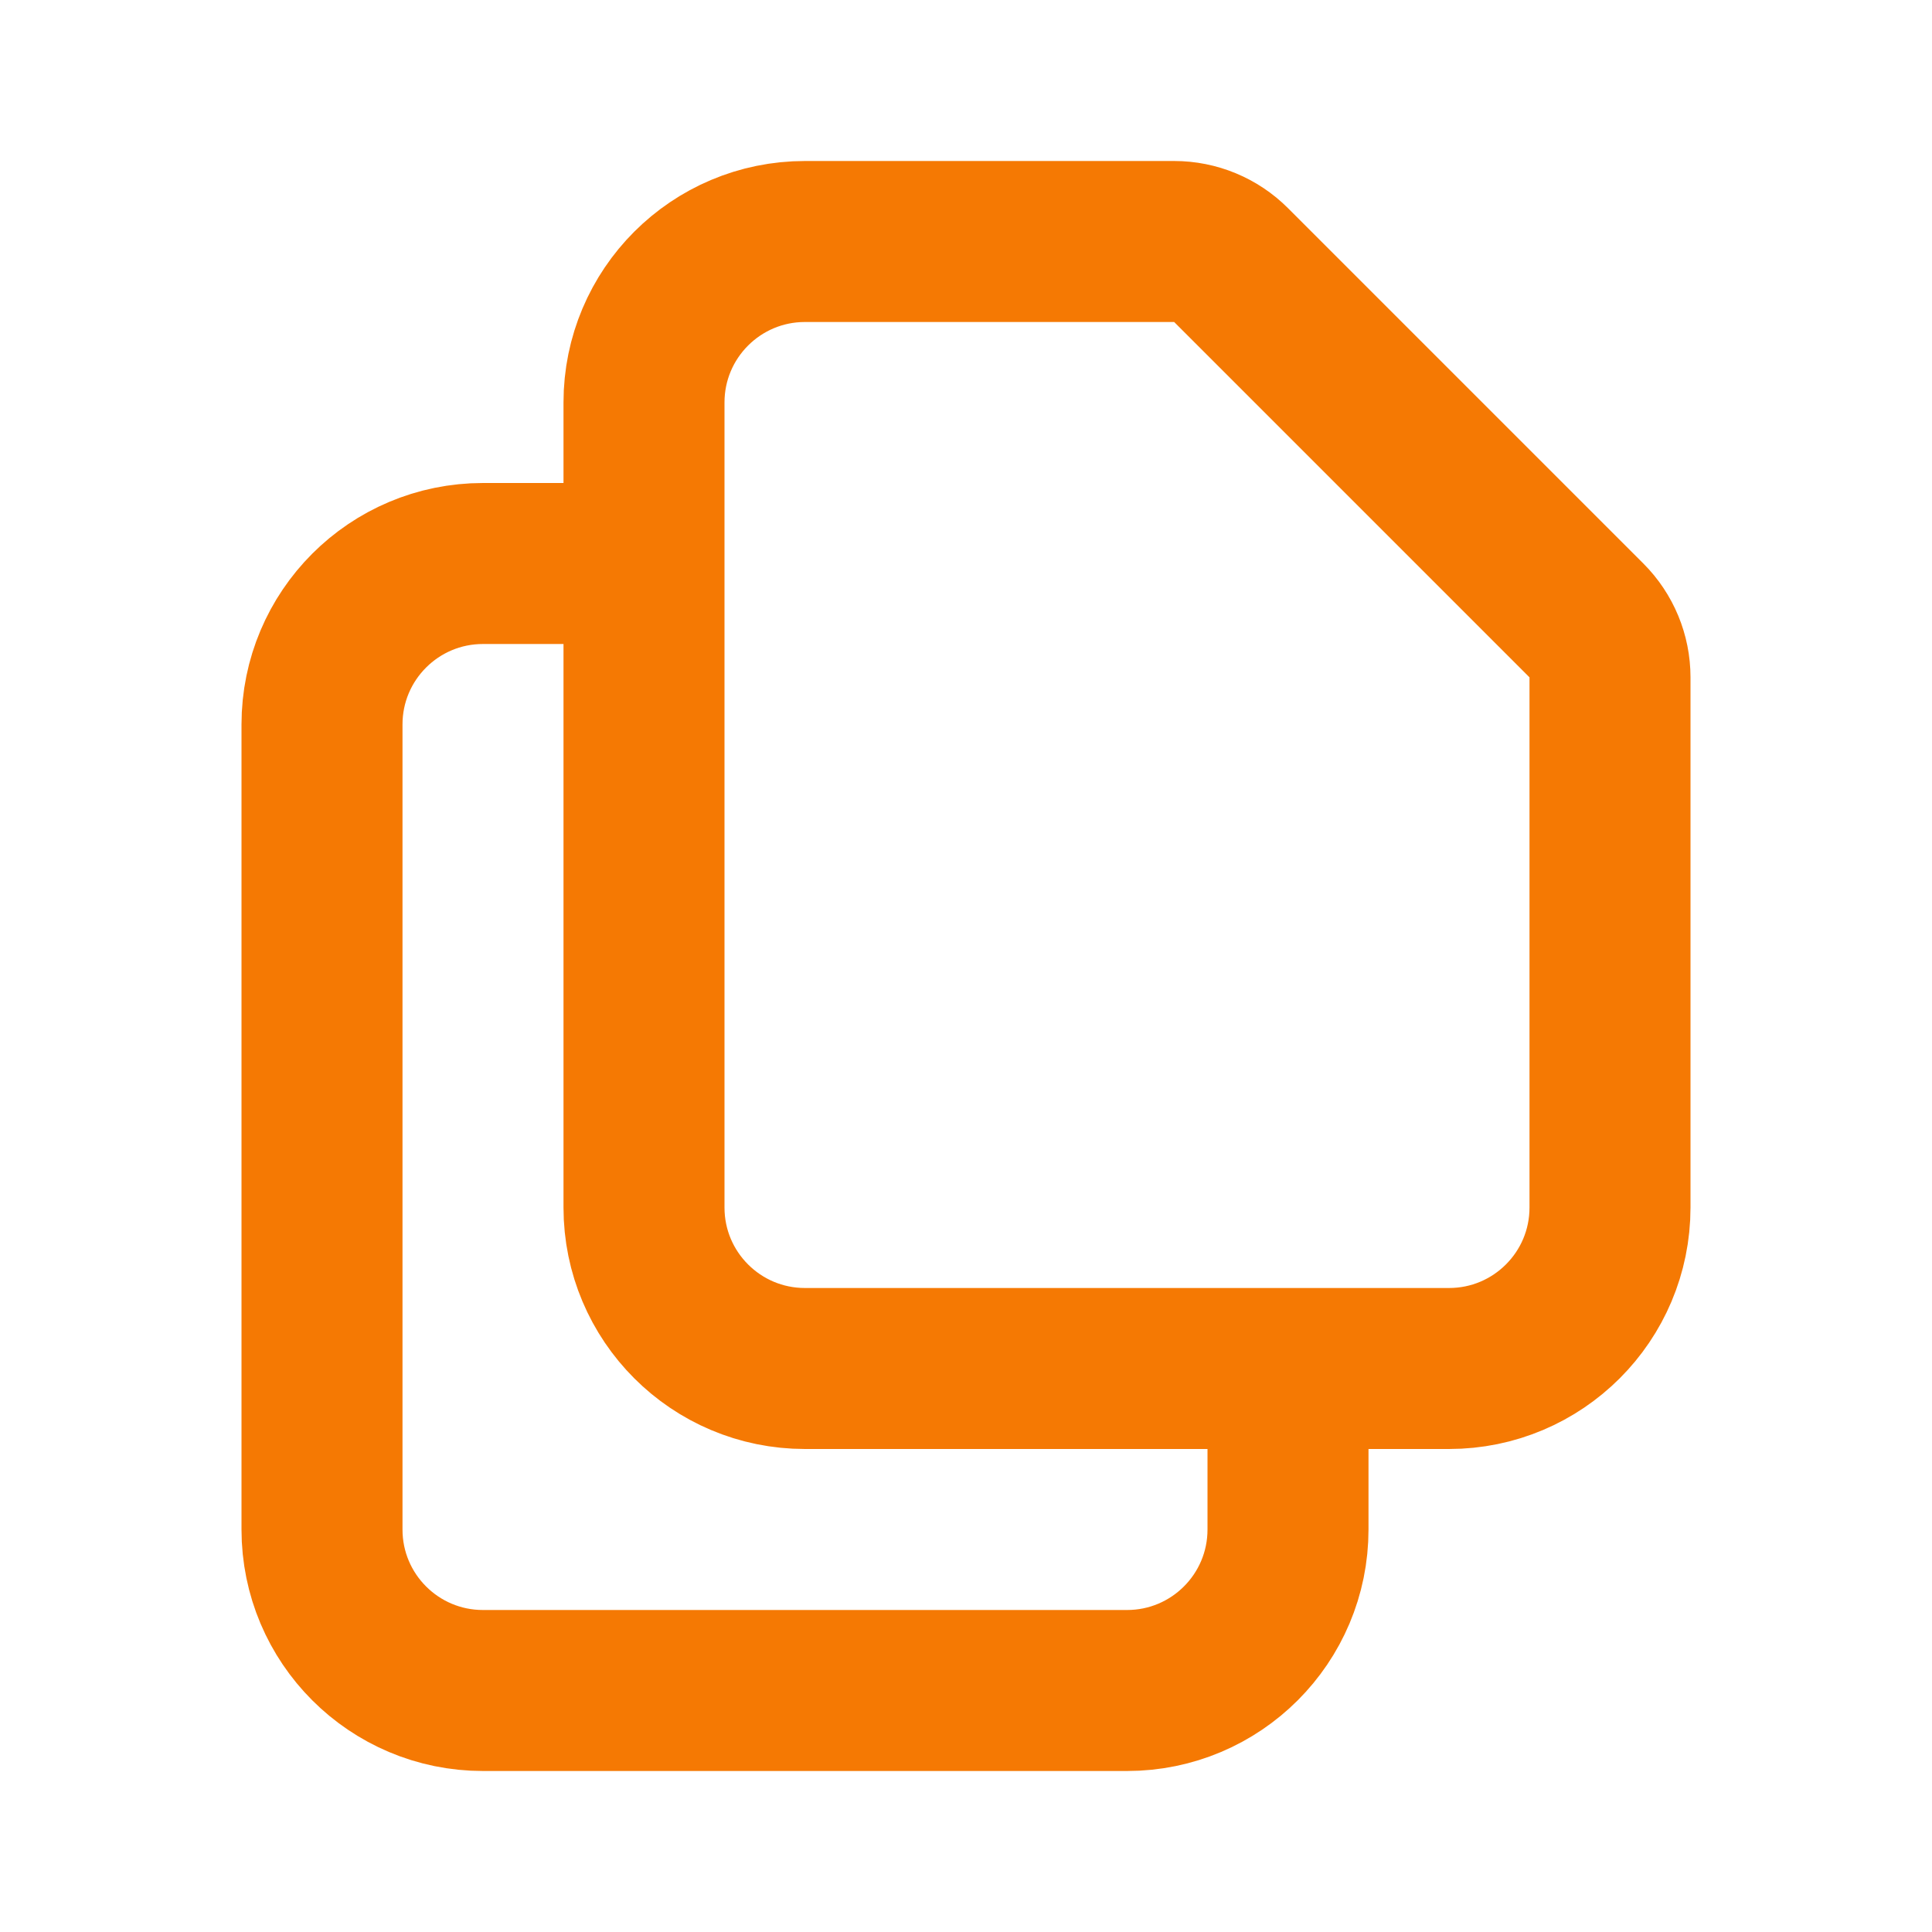
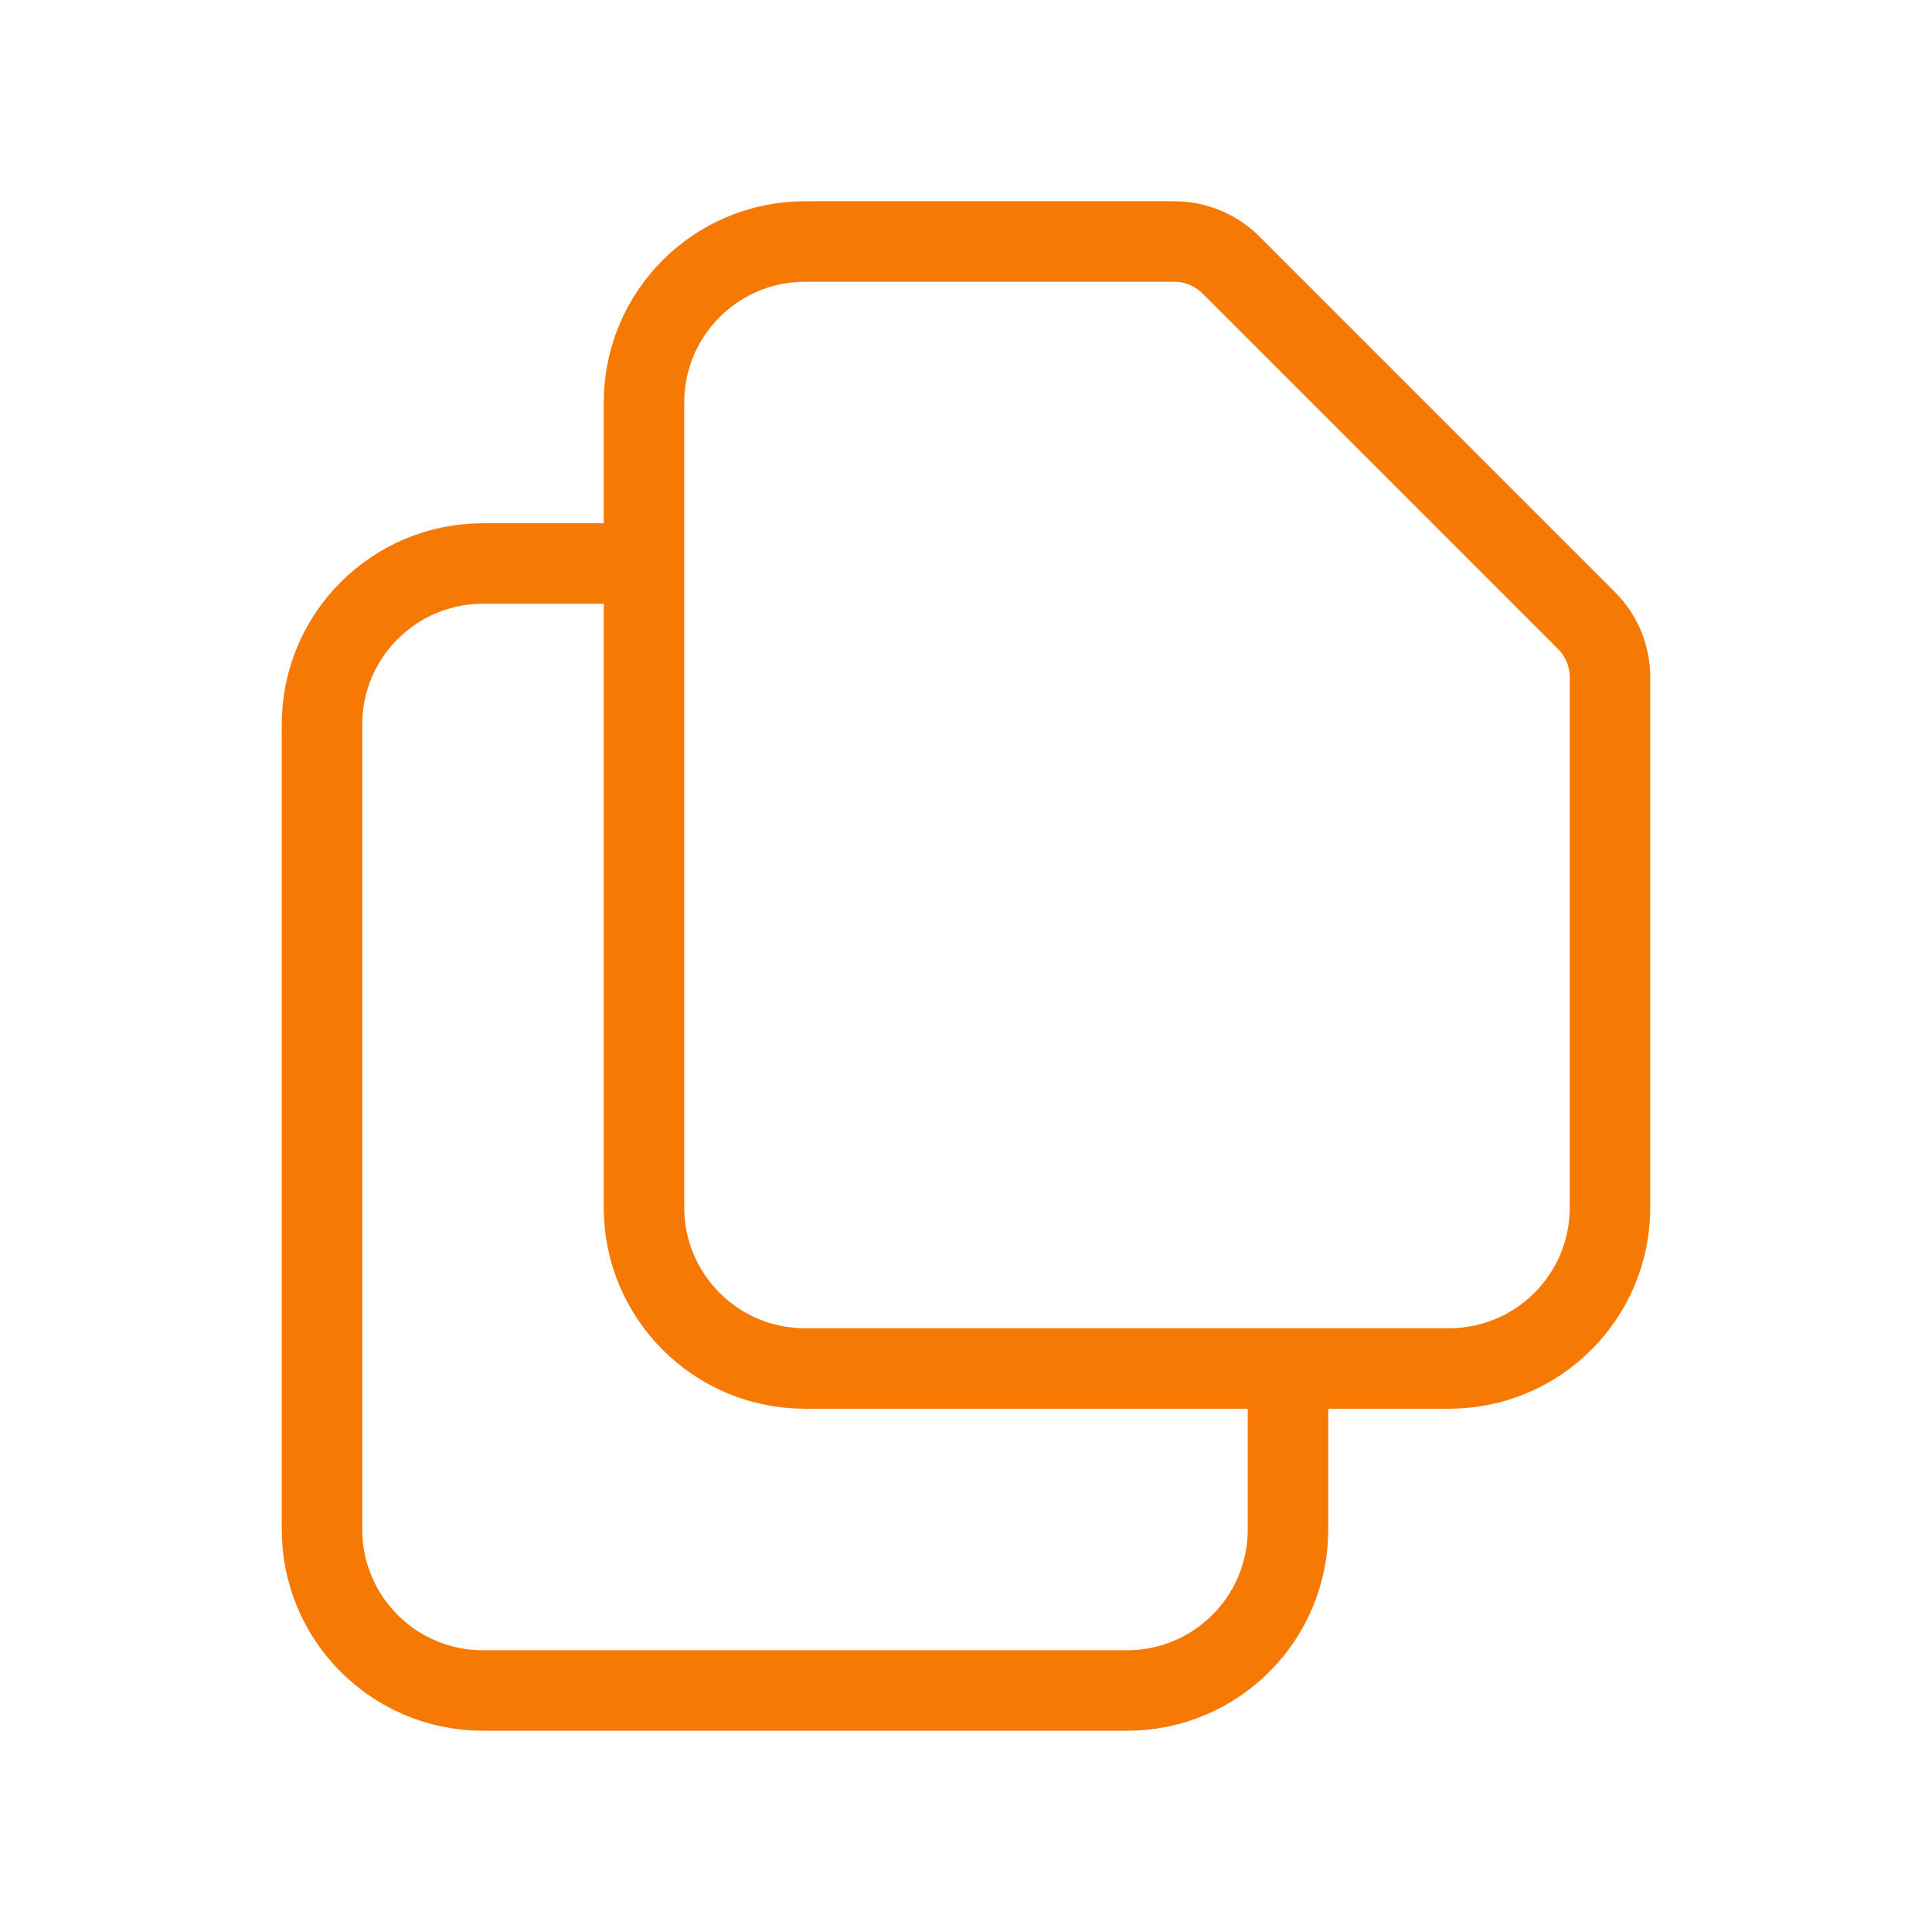
<svg xmlns="http://www.w3.org/2000/svg" width="24" height="24" fill="none" viewBox="0 0 24 24">
-   <path stroke="#F57903" stroke-linecap="round" stroke-linejoin="round" stroke-width="2" d="M8 7V15C8 16.105 8.895 17 10 17H16M8 7V5C8 3.895 8.895 3 10 3H14.586C14.851 3 15.105 3.105 15.293 3.293L19.707 7.707C19.895 7.895 20 8.149 20 8.414V15C20 16.105 19.105 17 18 17H16M8 7H6C4.895 7 4 7.895 4 9V19C4 20.105 4.895 21 6 21H14C15.105 21 16 20.105 16 19V17" />
+   <path stroke="#F57903" strokeLinecap="round" strokeLinejoin="round" strokeWidth="2" d="M8 7V15C8 16.105 8.895 17 10 17H16M8 7V5C8 3.895 8.895 3 10 3H14.586C14.851 3 15.105 3.105 15.293 3.293L19.707 7.707C19.895 7.895 20 8.149 20 8.414V15C20 16.105 19.105 17 18 17H16M8 7H6C4.895 7 4 7.895 4 9V19C4 20.105 4.895 21 6 21H14C15.105 21 16 20.105 16 19V17" />
</svg>
